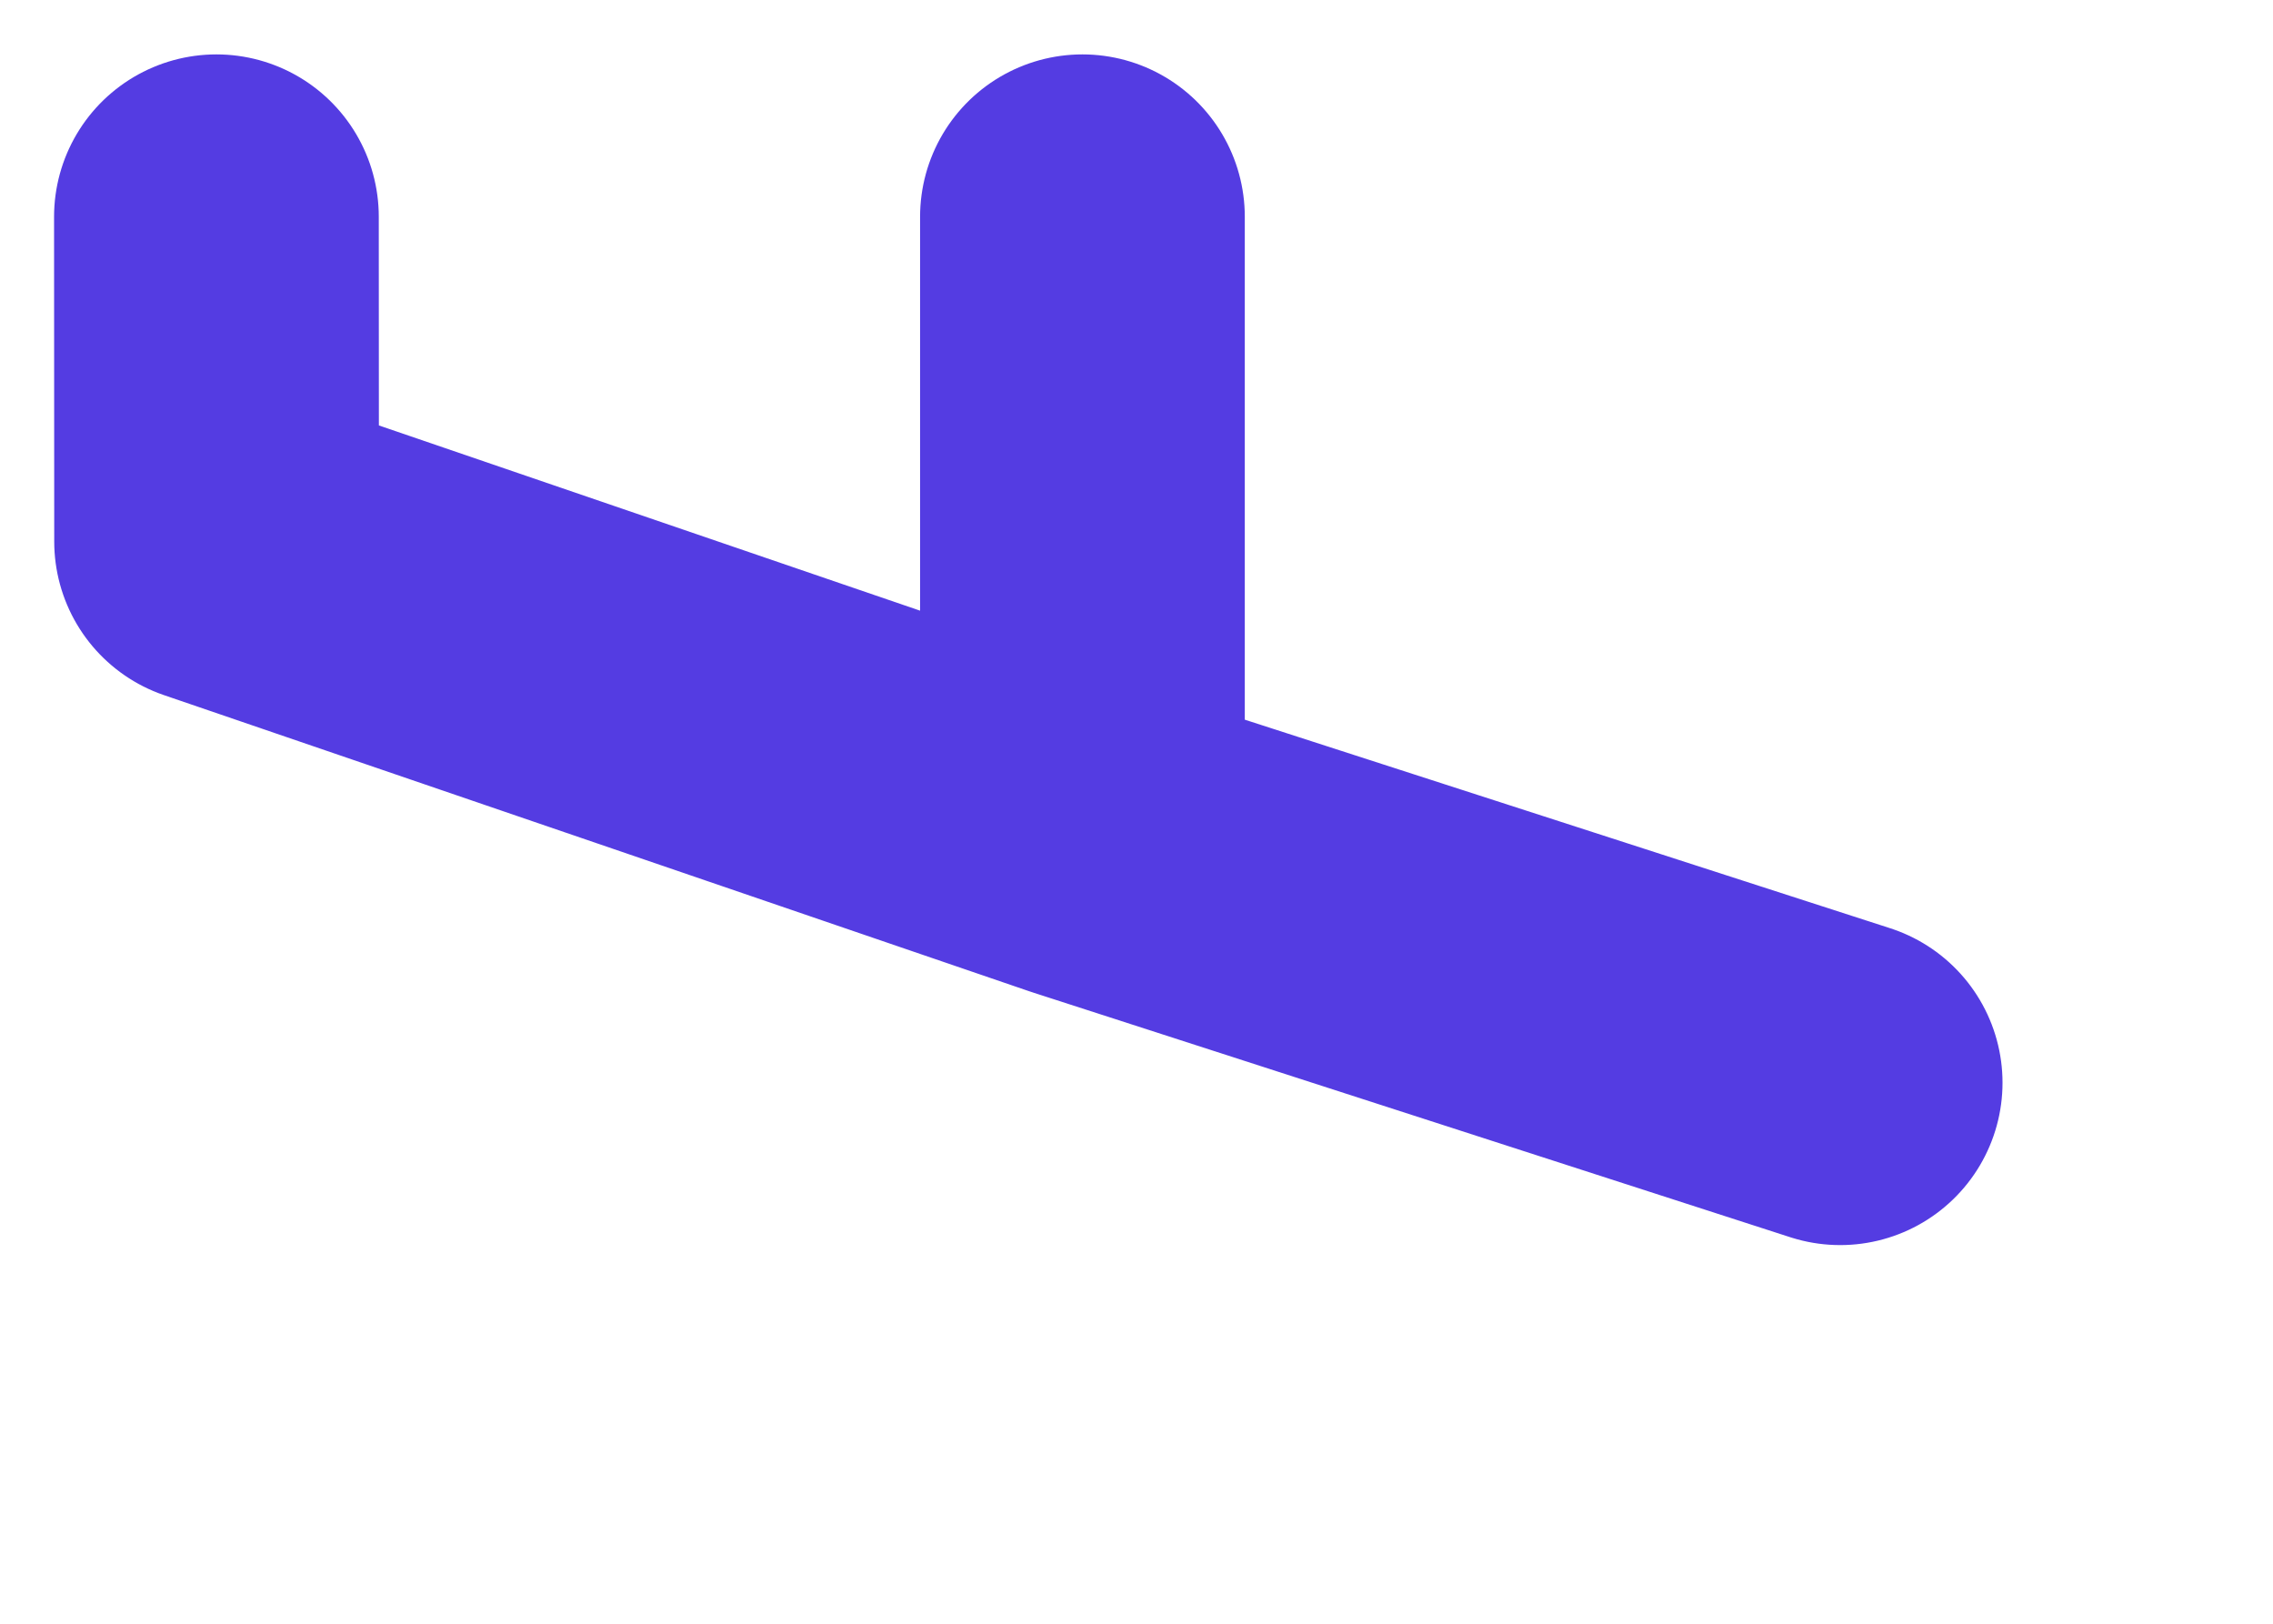
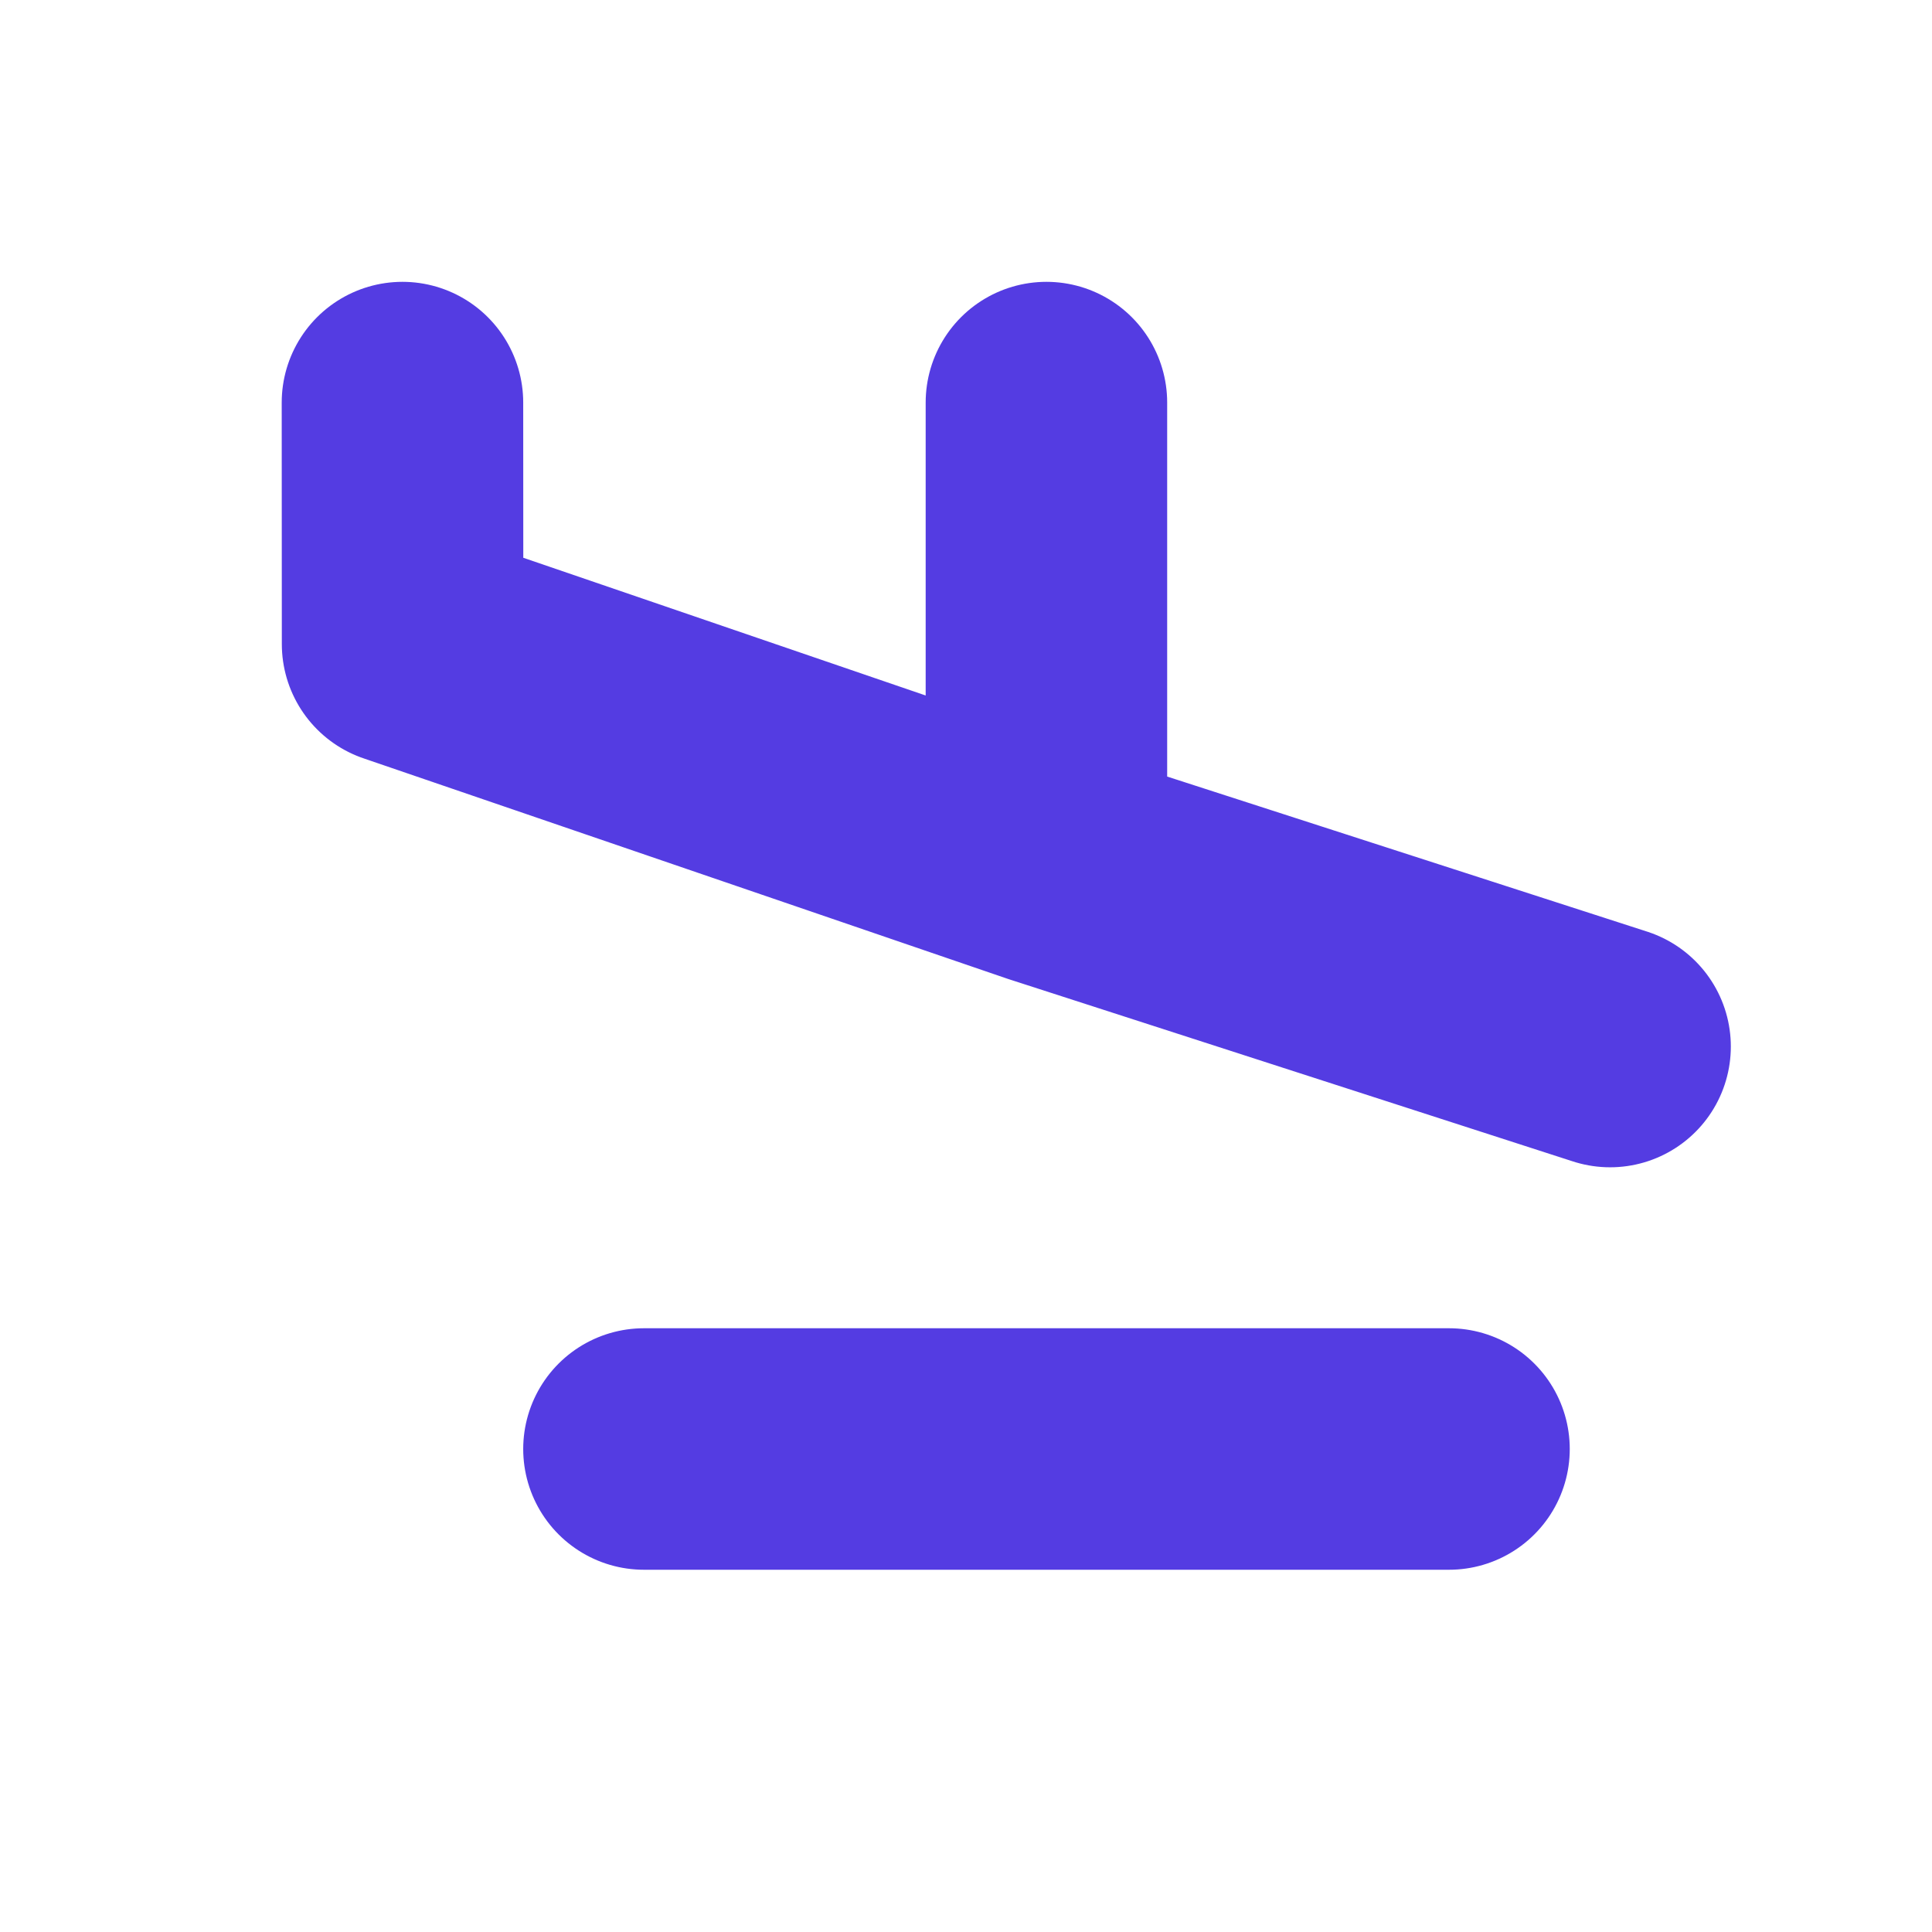
- <svg xmlns="http://www.w3.org/2000/svg" width="14" height="10" viewBox="0 0 14 10" fill="none">
-   <path d="M1.333 1.335L1.334 3.335L6.667 5.16M11.334 6.668L6.667 5.16M6.667 5.16L6.667 1.335" stroke="#543CE2" stroke-width="2" stroke-miterlimit="10" stroke-linecap="round" stroke-linejoin="round" />
+ <svg xmlns="http://www.w3.org/2000/svg" width="16" height="16" viewBox="0 0 16 16" fill="none" stroke="#543CE2">
+   <path d="M5.333 12H12M3.333 3.334L3.334 5.334L8.666 7.159M13.334 8.667L8.666 7.159M8.666 7.159L8.666 3.334" stroke="#543CE2" stroke-width="2" stroke-miterlimit="10" stroke-linecap="round" stroke-linejoin="round" />
</svg>
